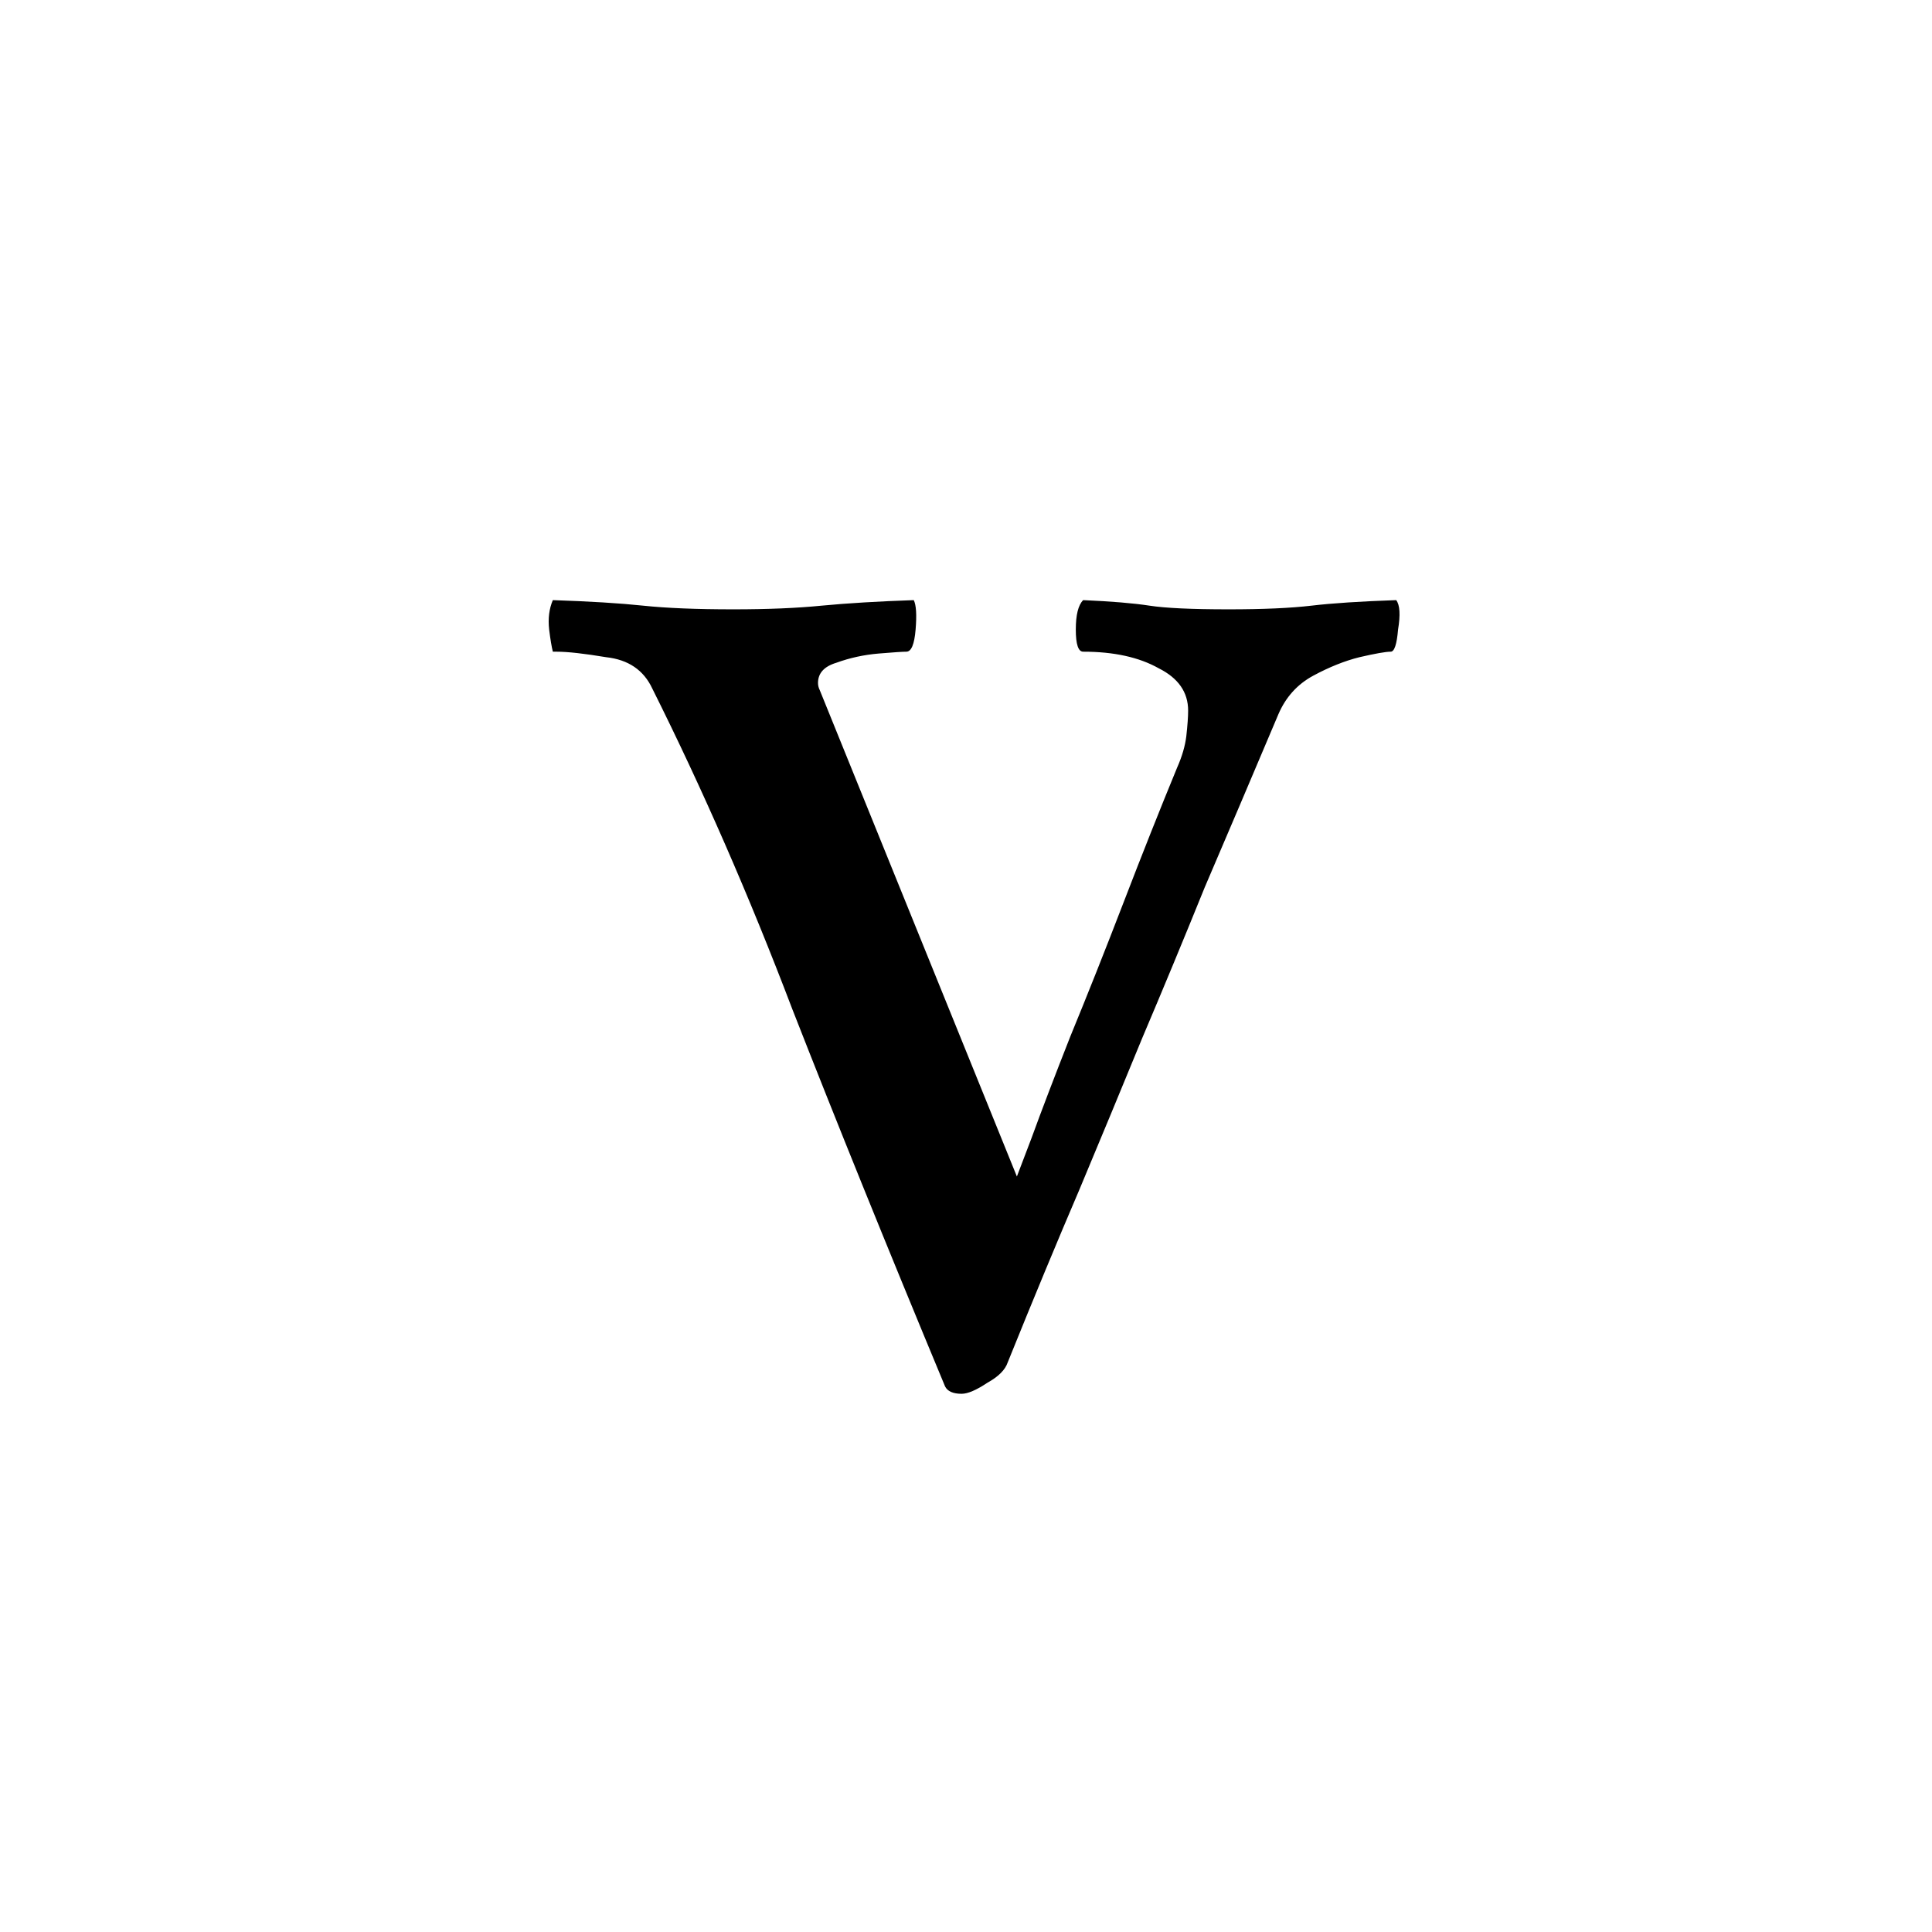
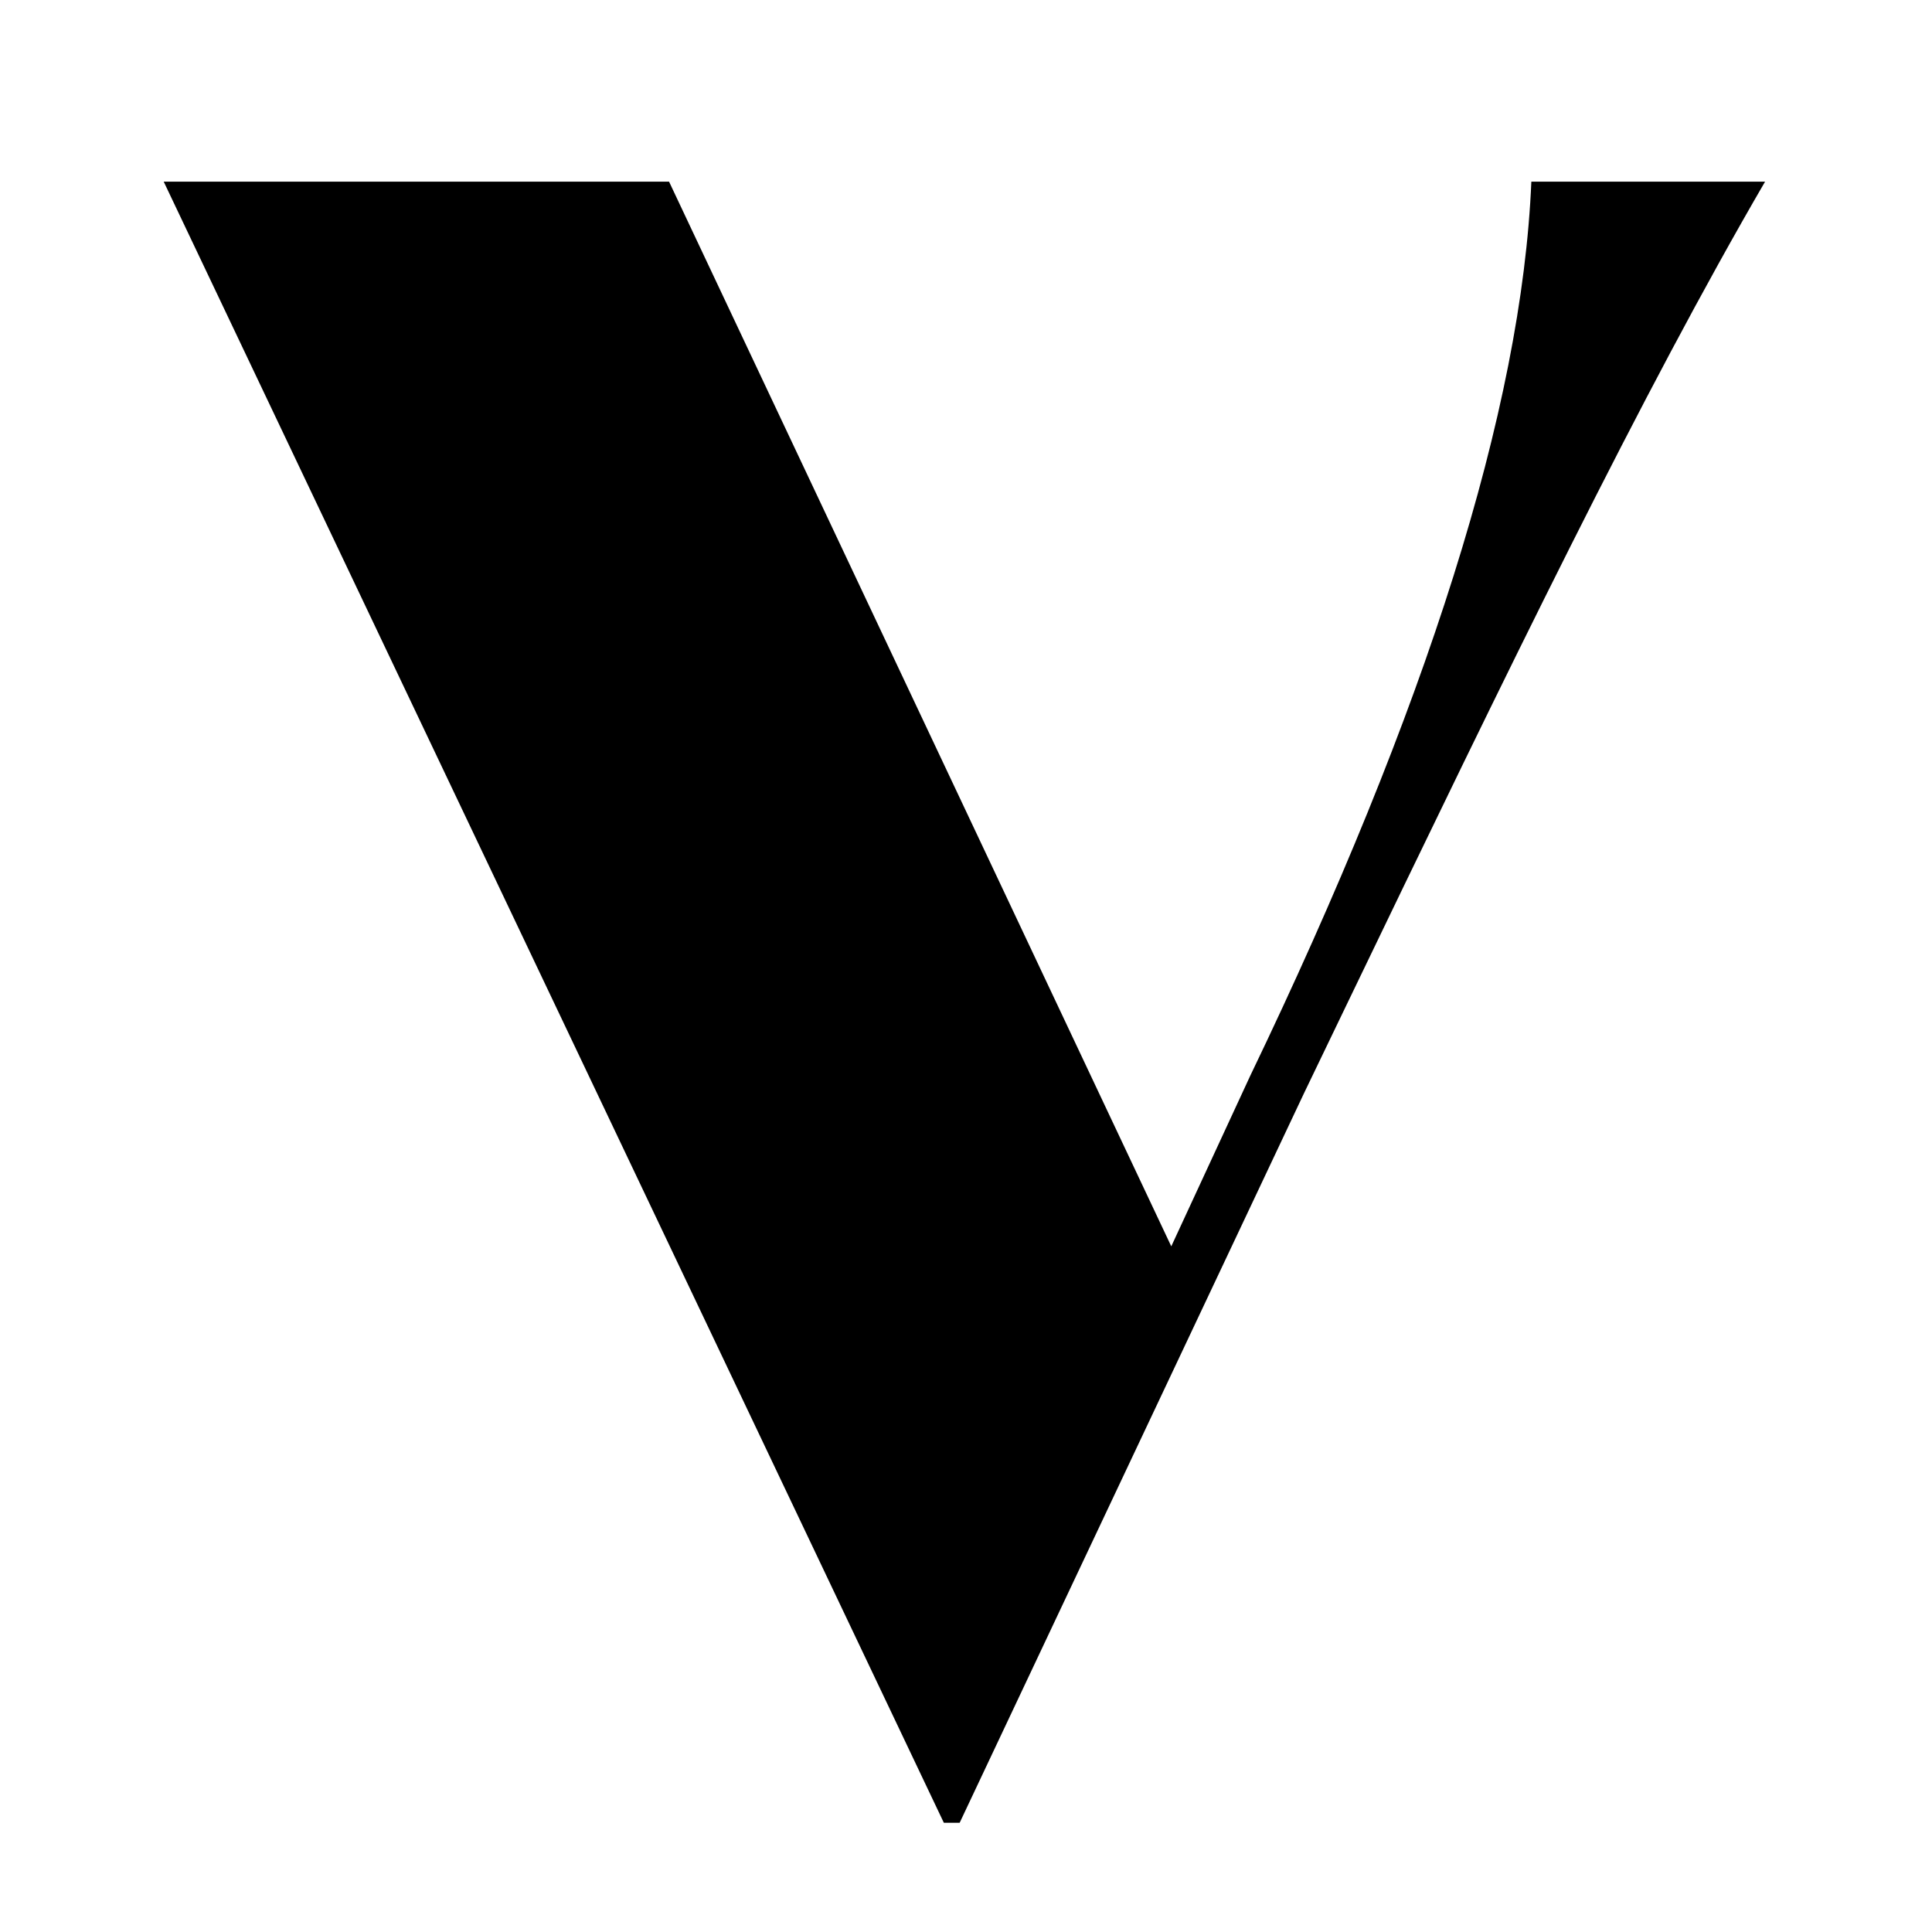
- <svg xmlns="http://www.w3.org/2000/svg" width="128" height="128" viewBox="0 0 128 128" fill="none">
-   <rect width="128" height="128" fill="white" />
-   <path d="M48.583 40.37C50.86 40.37 52.812 40.289 54.439 40.126C56.147 39.963 58.18 39.841 60.539 39.76C60.702 40.085 60.742 40.736 60.661 41.712C60.58 42.688 60.376 43.176 60.051 43.176C59.807 43.176 59.197 43.217 58.221 43.298C57.245 43.379 56.309 43.583 55.415 43.908C54.602 44.152 54.195 44.599 54.195 45.25C54.195 45.413 54.236 45.575 54.317 45.738L67.371 77.946C67.371 77.946 67.696 77.092 68.347 75.384C68.998 73.595 69.852 71.358 70.909 68.674C72.047 65.909 73.227 62.94 74.447 59.768C75.667 56.596 76.846 53.627 77.985 50.862C78.31 50.13 78.513 49.439 78.595 48.788C78.676 48.056 78.717 47.487 78.717 47.08C78.717 45.86 78.066 44.925 76.765 44.274C75.463 43.542 73.796 43.176 71.763 43.176C71.438 43.176 71.275 42.688 71.275 41.712C71.275 40.736 71.438 40.085 71.763 39.76C73.633 39.841 75.097 39.963 76.155 40.126C77.212 40.289 78.961 40.37 81.401 40.37C83.678 40.37 85.508 40.289 86.891 40.126C88.273 39.963 90.144 39.841 92.503 39.76C92.747 40.085 92.787 40.736 92.625 41.712C92.543 42.688 92.381 43.176 92.137 43.176C91.811 43.176 91.12 43.298 90.063 43.542C89.087 43.786 88.07 44.193 87.013 44.762C85.956 45.331 85.183 46.185 84.695 47.324C82.906 51.553 81.279 55.376 79.815 58.792C78.432 62.208 77.049 65.543 75.667 68.796C74.365 71.968 72.983 75.303 71.519 78.8C70.055 82.216 68.469 86.039 66.761 90.268C66.598 90.756 66.151 91.203 65.419 91.61C64.687 92.098 64.118 92.342 63.711 92.342C63.142 92.342 62.776 92.179 62.613 91.854C58.79 82.663 55.415 74.327 52.487 66.844C49.64 59.361 46.55 52.285 43.215 45.616C42.645 44.396 41.629 43.705 40.165 43.542C38.701 43.298 37.603 43.176 36.871 43.176C36.708 43.176 36.627 43.176 36.627 43.176C36.545 42.851 36.464 42.363 36.383 41.712C36.301 40.98 36.383 40.329 36.627 39.76C39.067 39.841 41.059 39.963 42.605 40.126C44.15 40.289 46.143 40.37 48.583 40.37Z" fill="black" />
+ <svg xmlns="http://www.w3.org/2000/svg" version="1.1" id="Layer_1" x="0px" y="0px" width="196" height="196" viewBox="0 0 2736.23 2736.23" style="enable-background:new 0 0 2736.23 2736.23;" xml:space="preserve">
+   <rect width="2736.23" height="2736.23" fill="#ffffff" />
+   <path d="M1904.86,1427.77l-58.16,120.79l-487.58,1033.01h-22.36L231.87,257.31h715.72l711.25,1507.85l111.83-241.59  c250.5-520.66,384.7-945.53,398.12-1266.26h331.01C2325.35,557.21,2137.48,944.59,1904.86,1427.77z" />
</svg>
